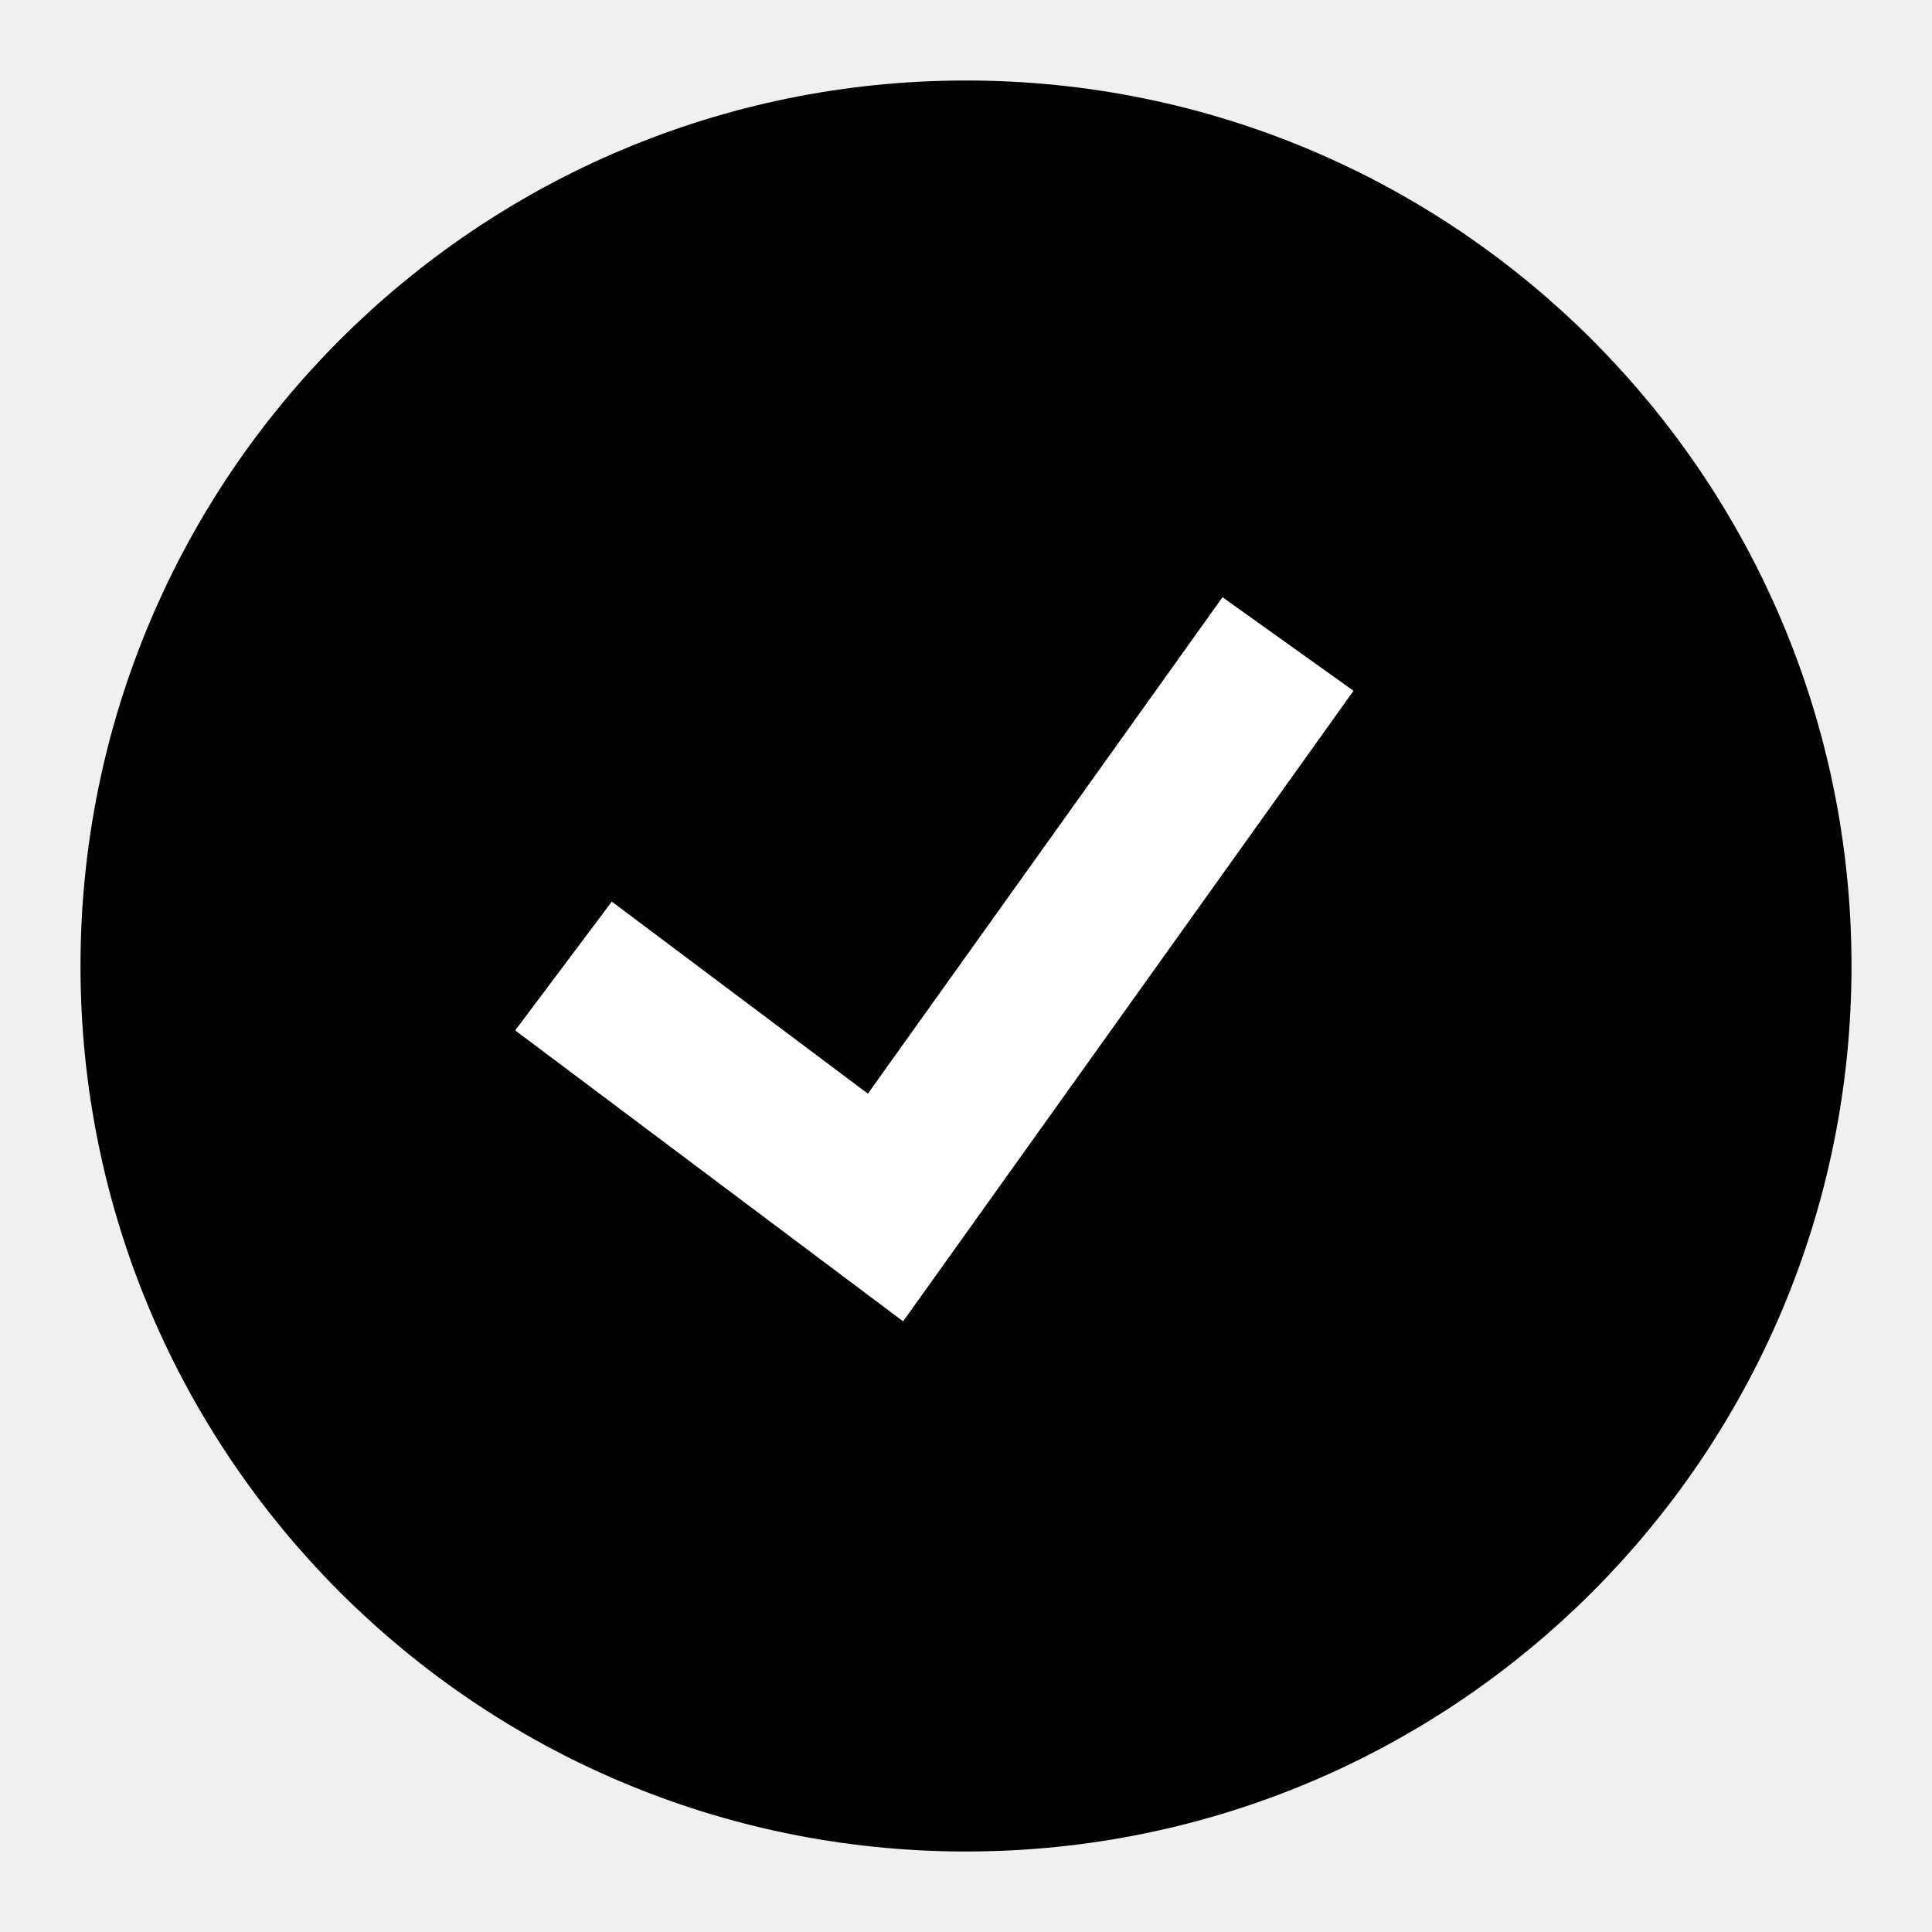
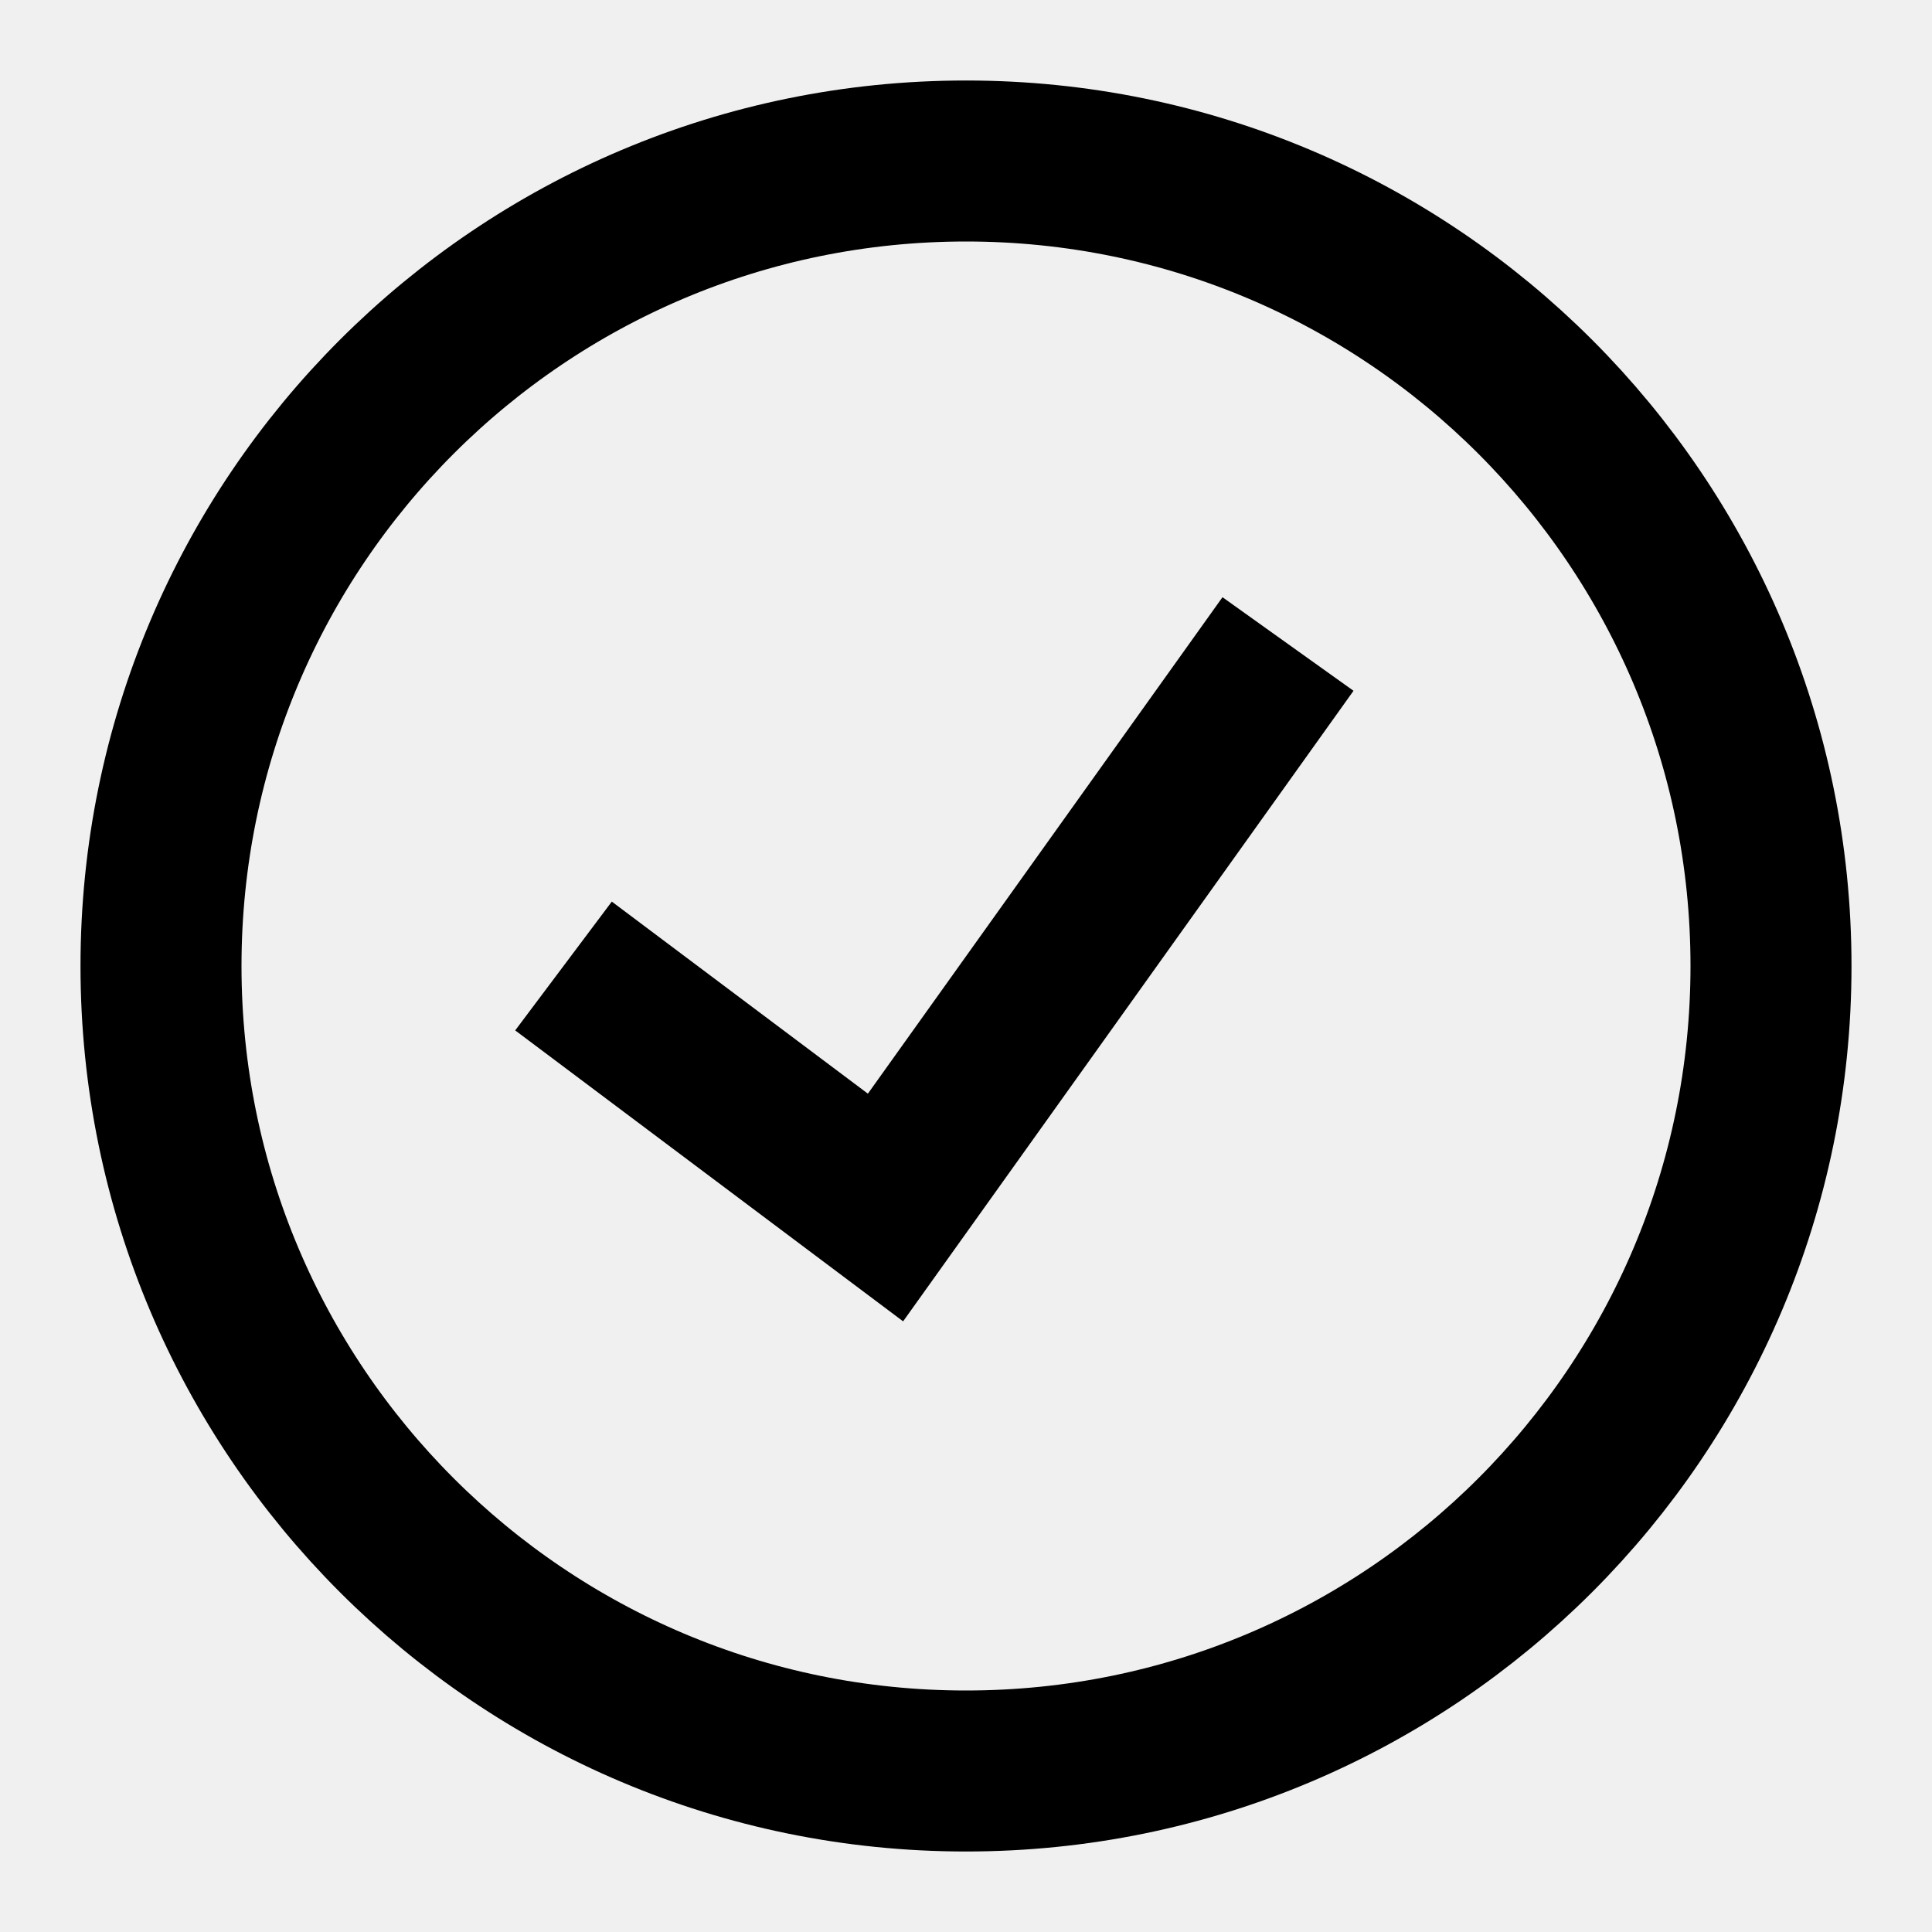
<svg xmlns="http://www.w3.org/2000/svg" width="24" height="24" viewBox="0 0 24 24">
-   <g fill="none" fill-rule="evenodd" stroke-width="2">
-     <circle cx="12" cy="12" r="10" fill="#000" stroke="#000" />
-     <polyline stroke="#FFF" points="7 12 11 15 16 8" />
-   </g>
+   <path fill="none" stroke="#000" stroke-width="2" d="M12,22 C17.523,22 22,17.523 22,12 C22,6.477 17.523,2 12,2 C6.477,2 2,6.477 2,12 C2,17.523 6.477,22 12,22 Z M7,12 L11,15 L16,8" />
</svg>
